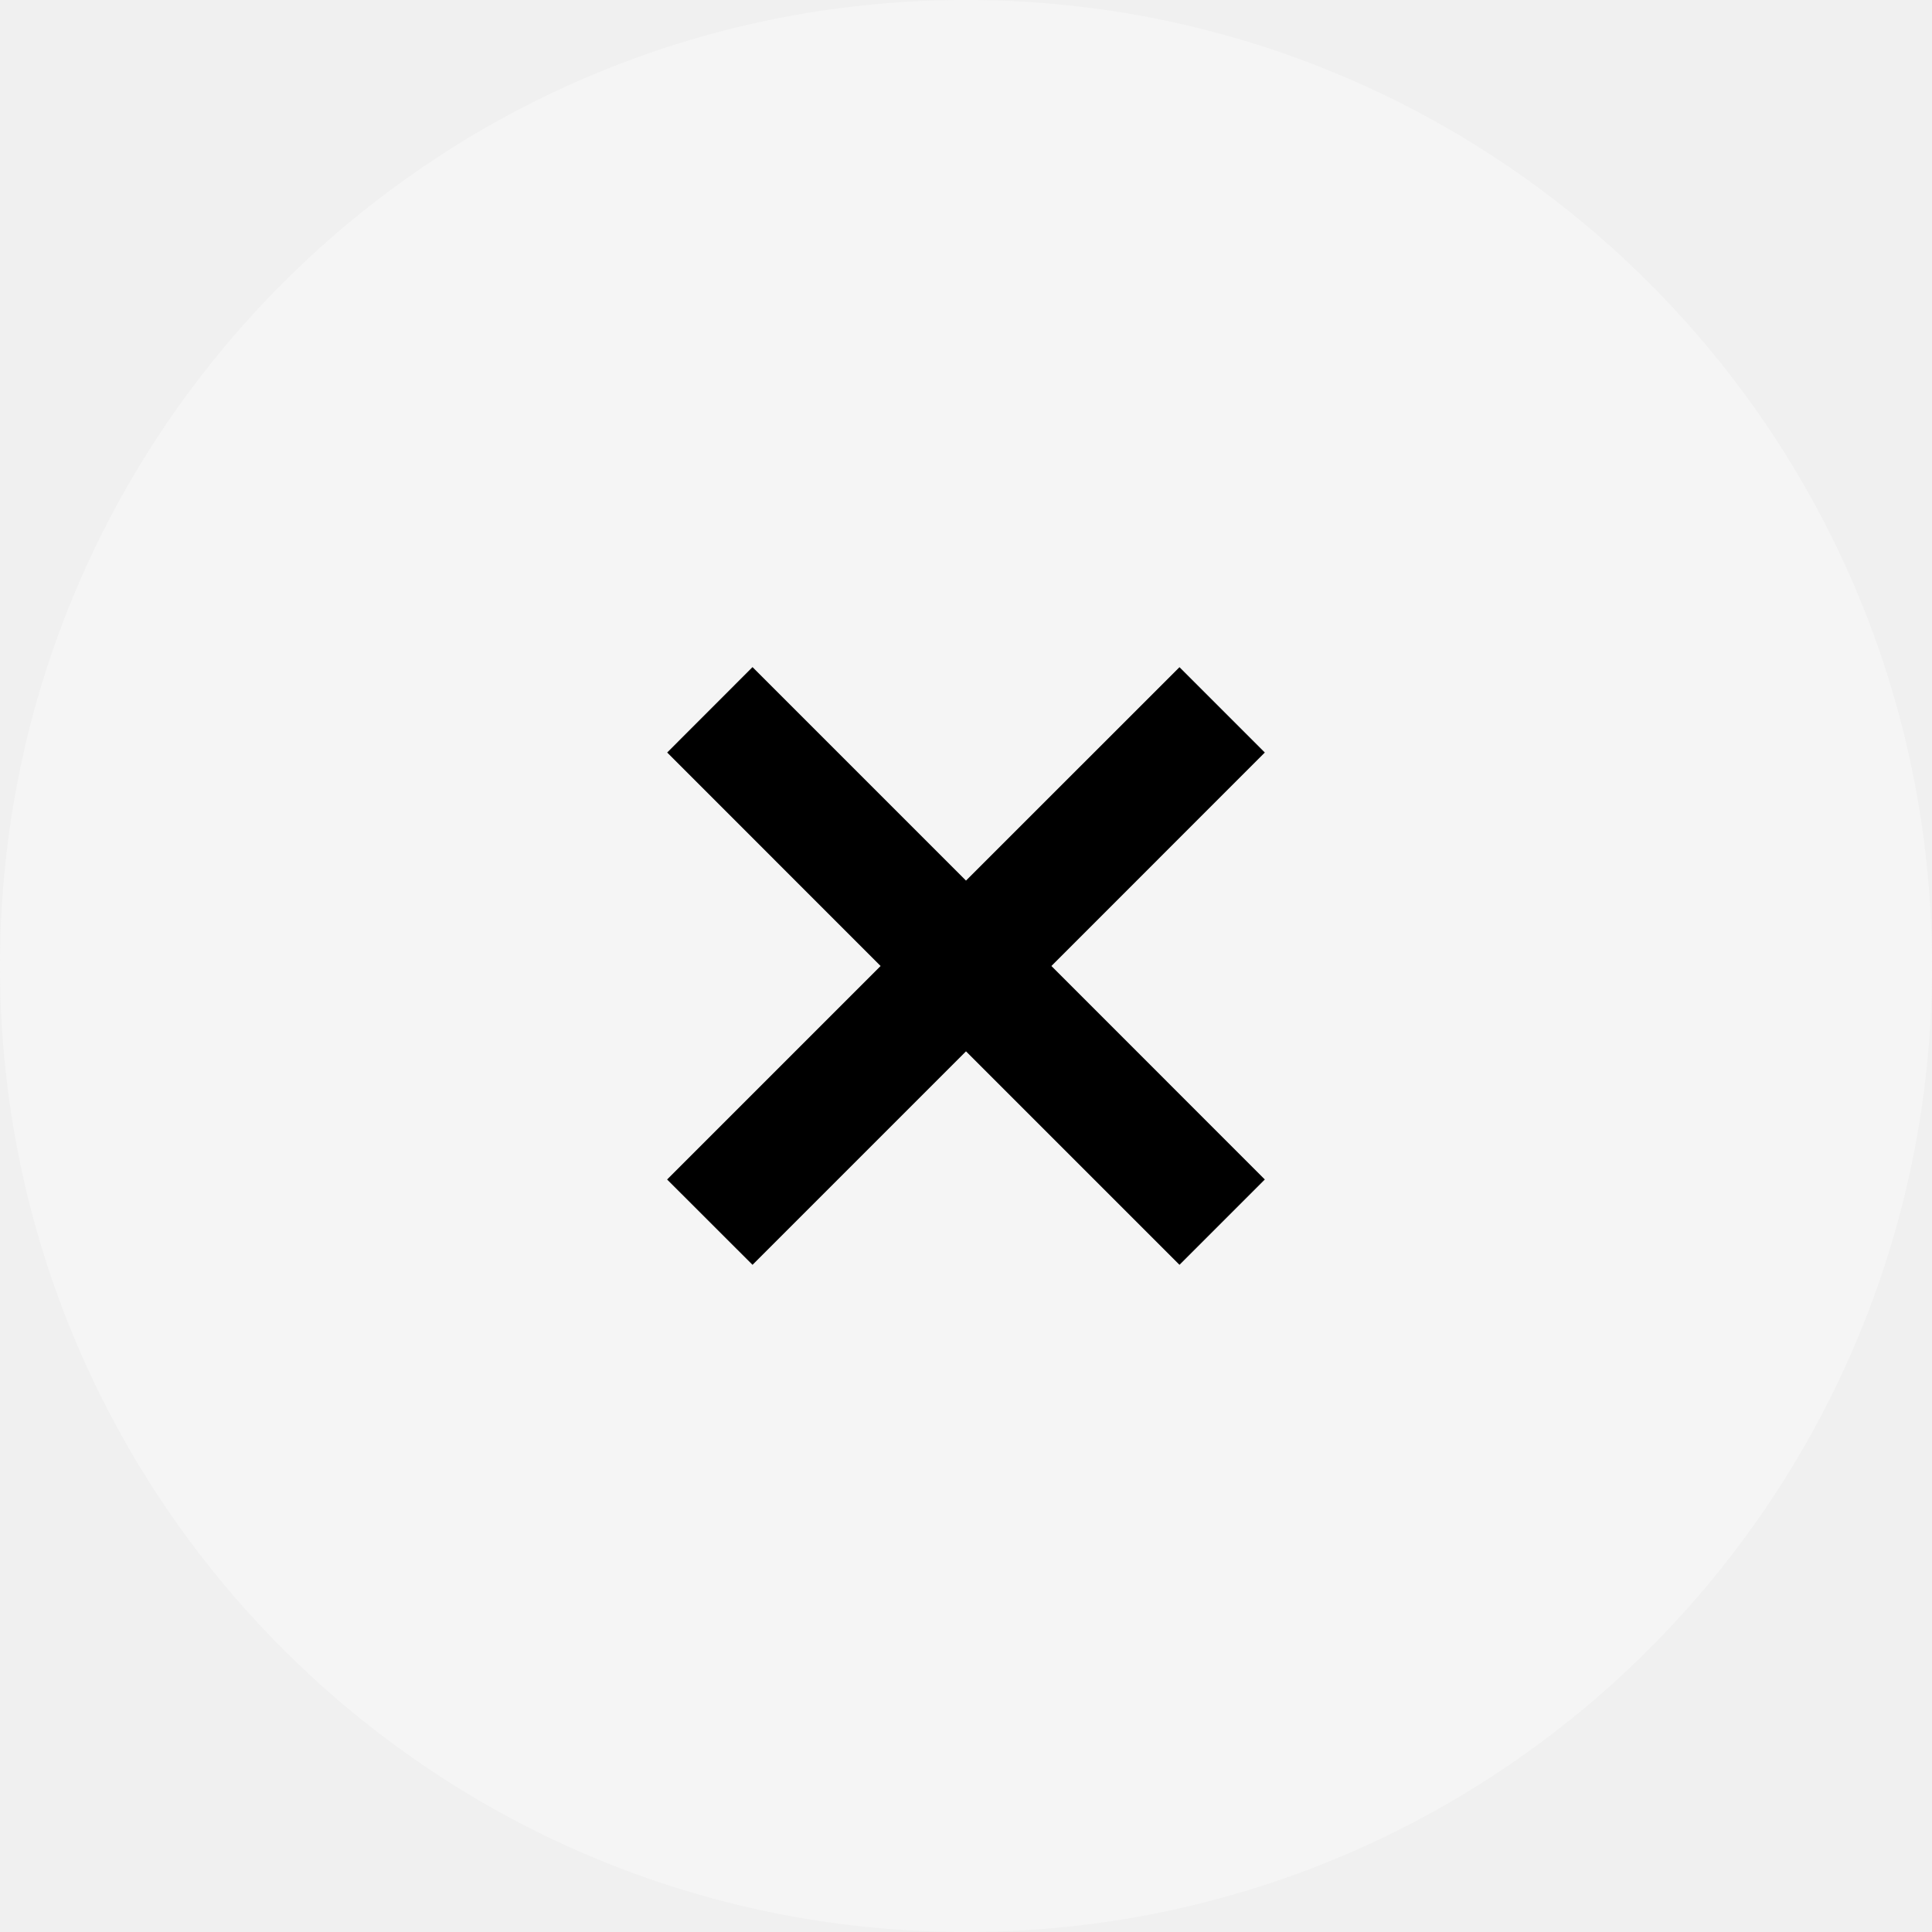
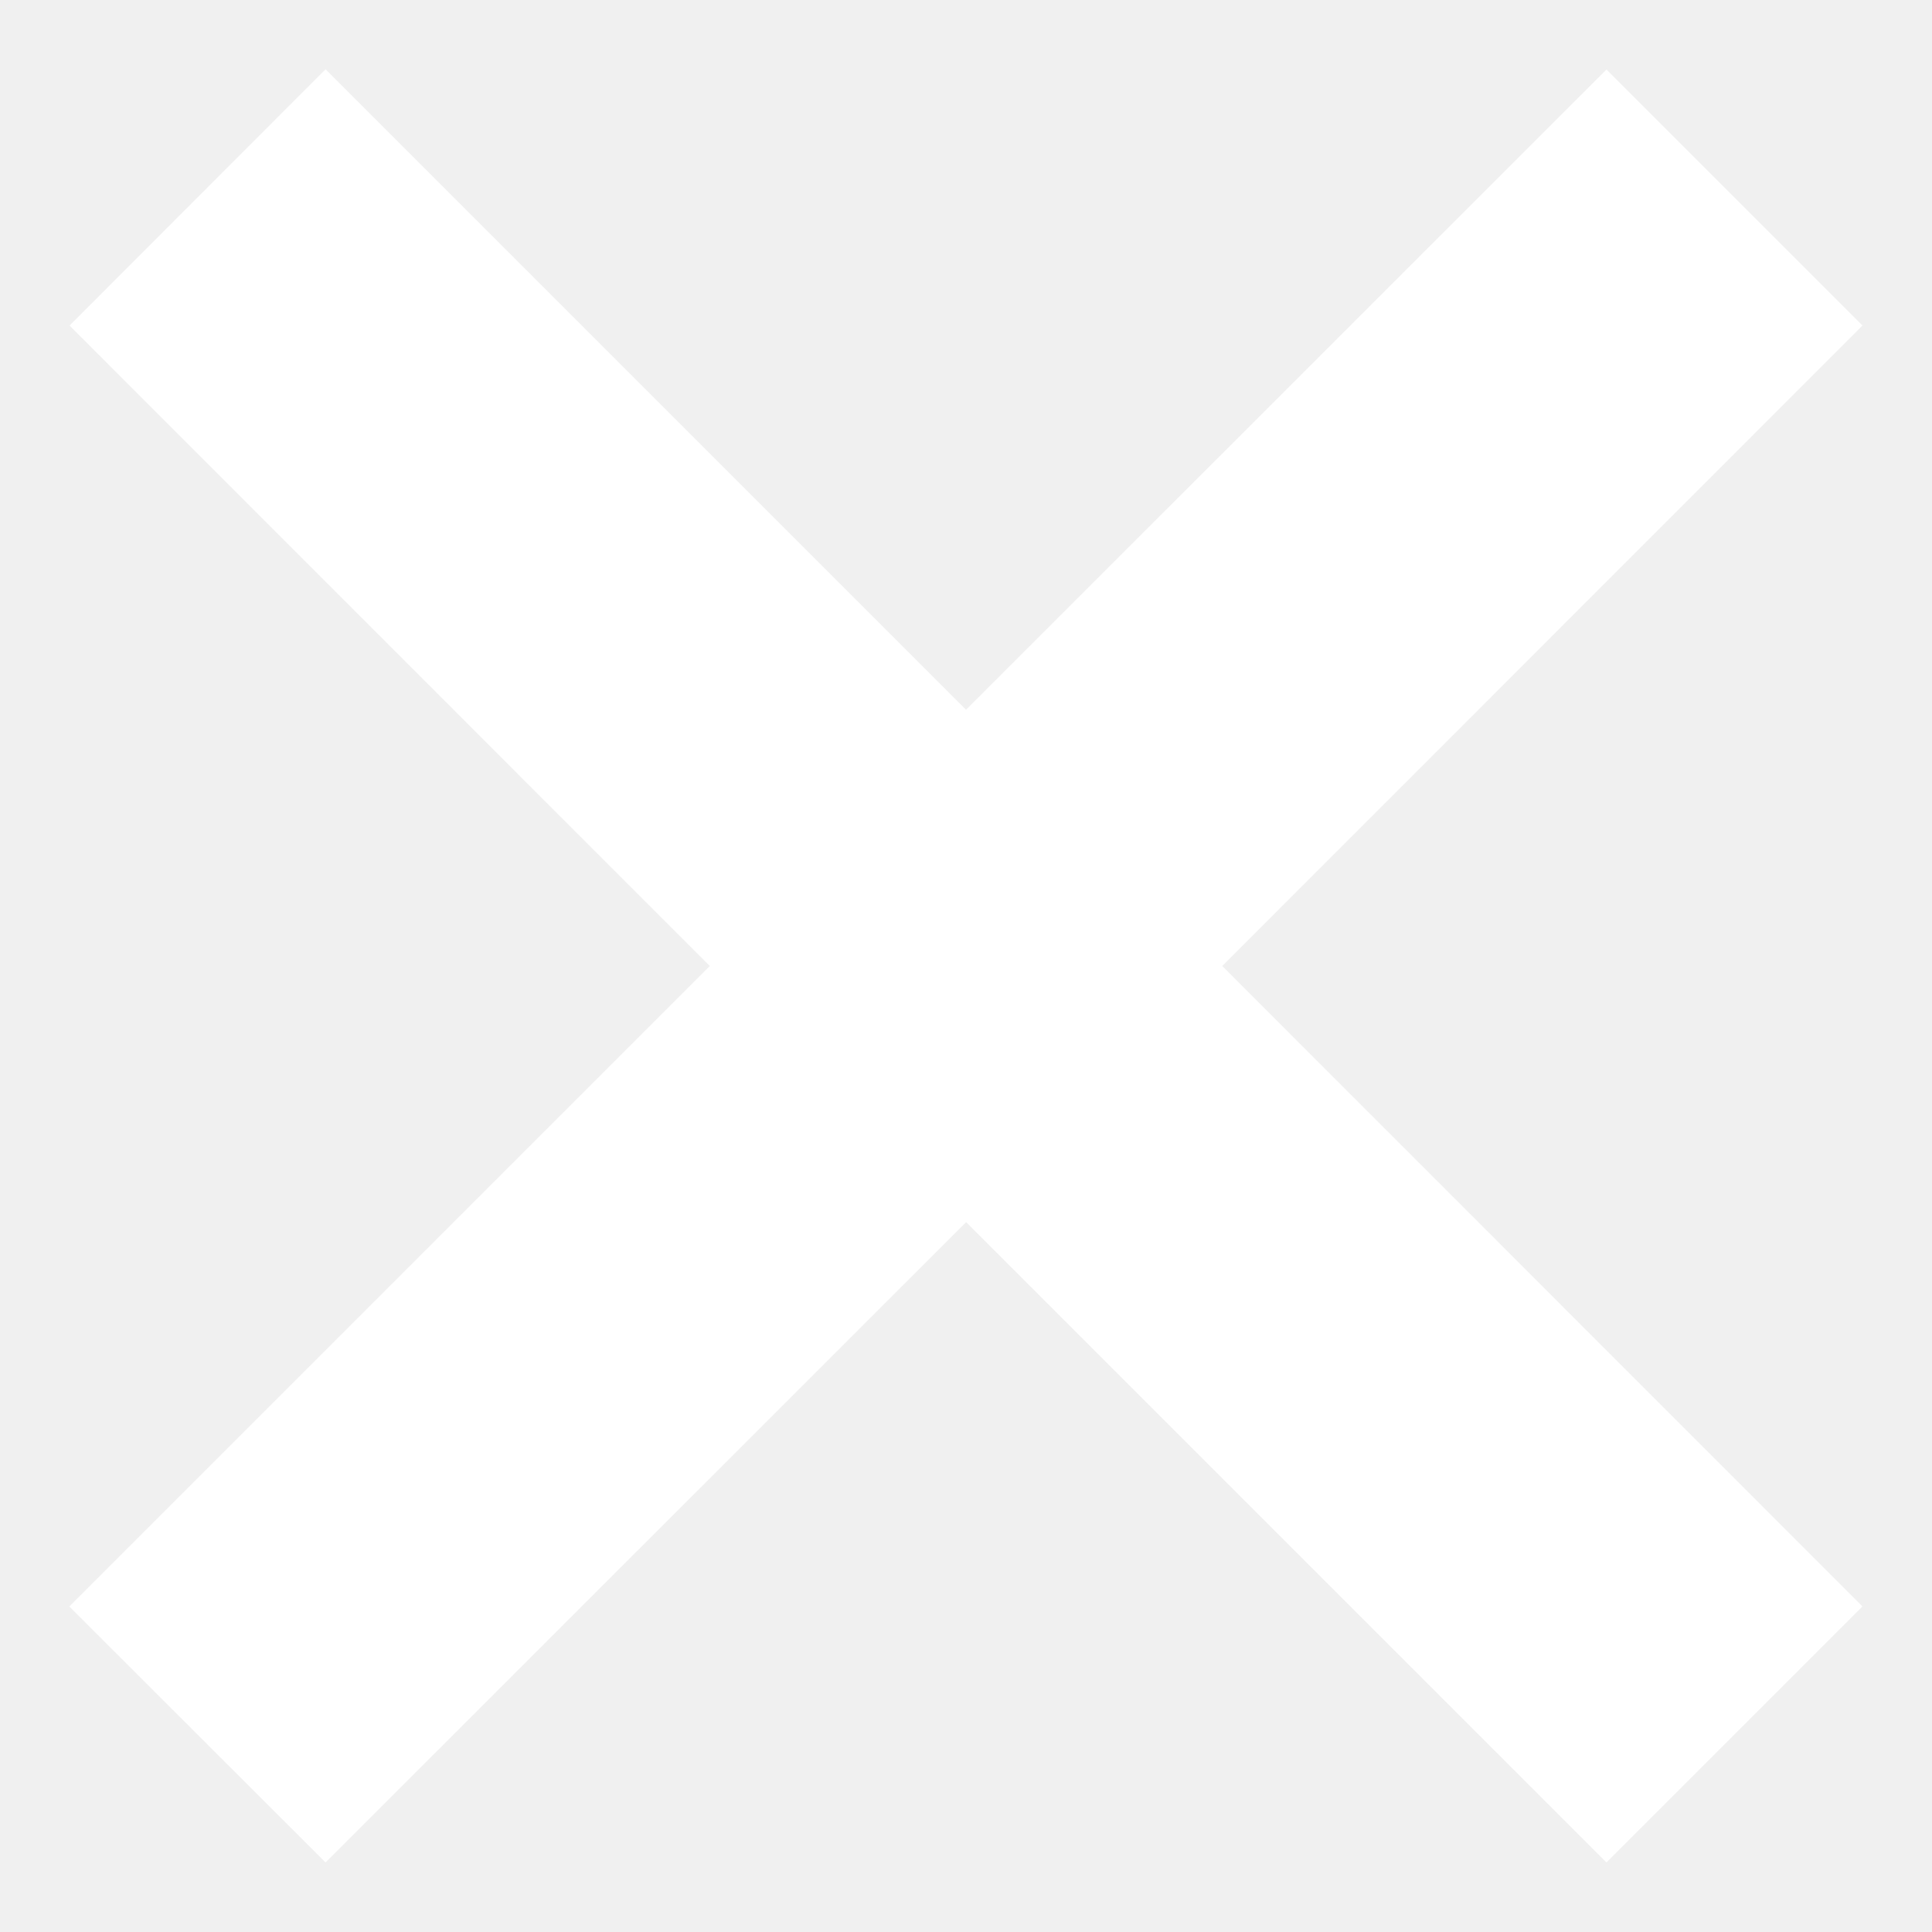
- <svg xmlns="http://www.w3.org/2000/svg" width="24" height="24" fill="none">
-   <rect width="24" height="24" rx="12" fill="#F5F5F5" />
-   <path fill-rule="evenodd" clip-rule="evenodd" d="M12 13.06l2.652 2.652 1.06-1.06L13.061 12l2.651-2.652-1.06-1.06L12 10.939 9.348 8.287l-1.06 1.061L10.939 12l-2.652 2.652 1.061 1.06L12 13.06z" fill="#000" />
+ <svg xmlns="http://www.w3.org/2000/svg" width="8" height="8" fill="none">
+   <path fill-rule="evenodd" clip-rule="evenodd" d="M4 5.06l2.652 2.652 1.06-1.06L5.061 4l2.651-2.652-1.06-1.06L4 2.939 1.348.287.288 1.348 2.939 4 .287 6.652l1.061 1.06L4 5.061z" fill="#fff" />
</svg>
